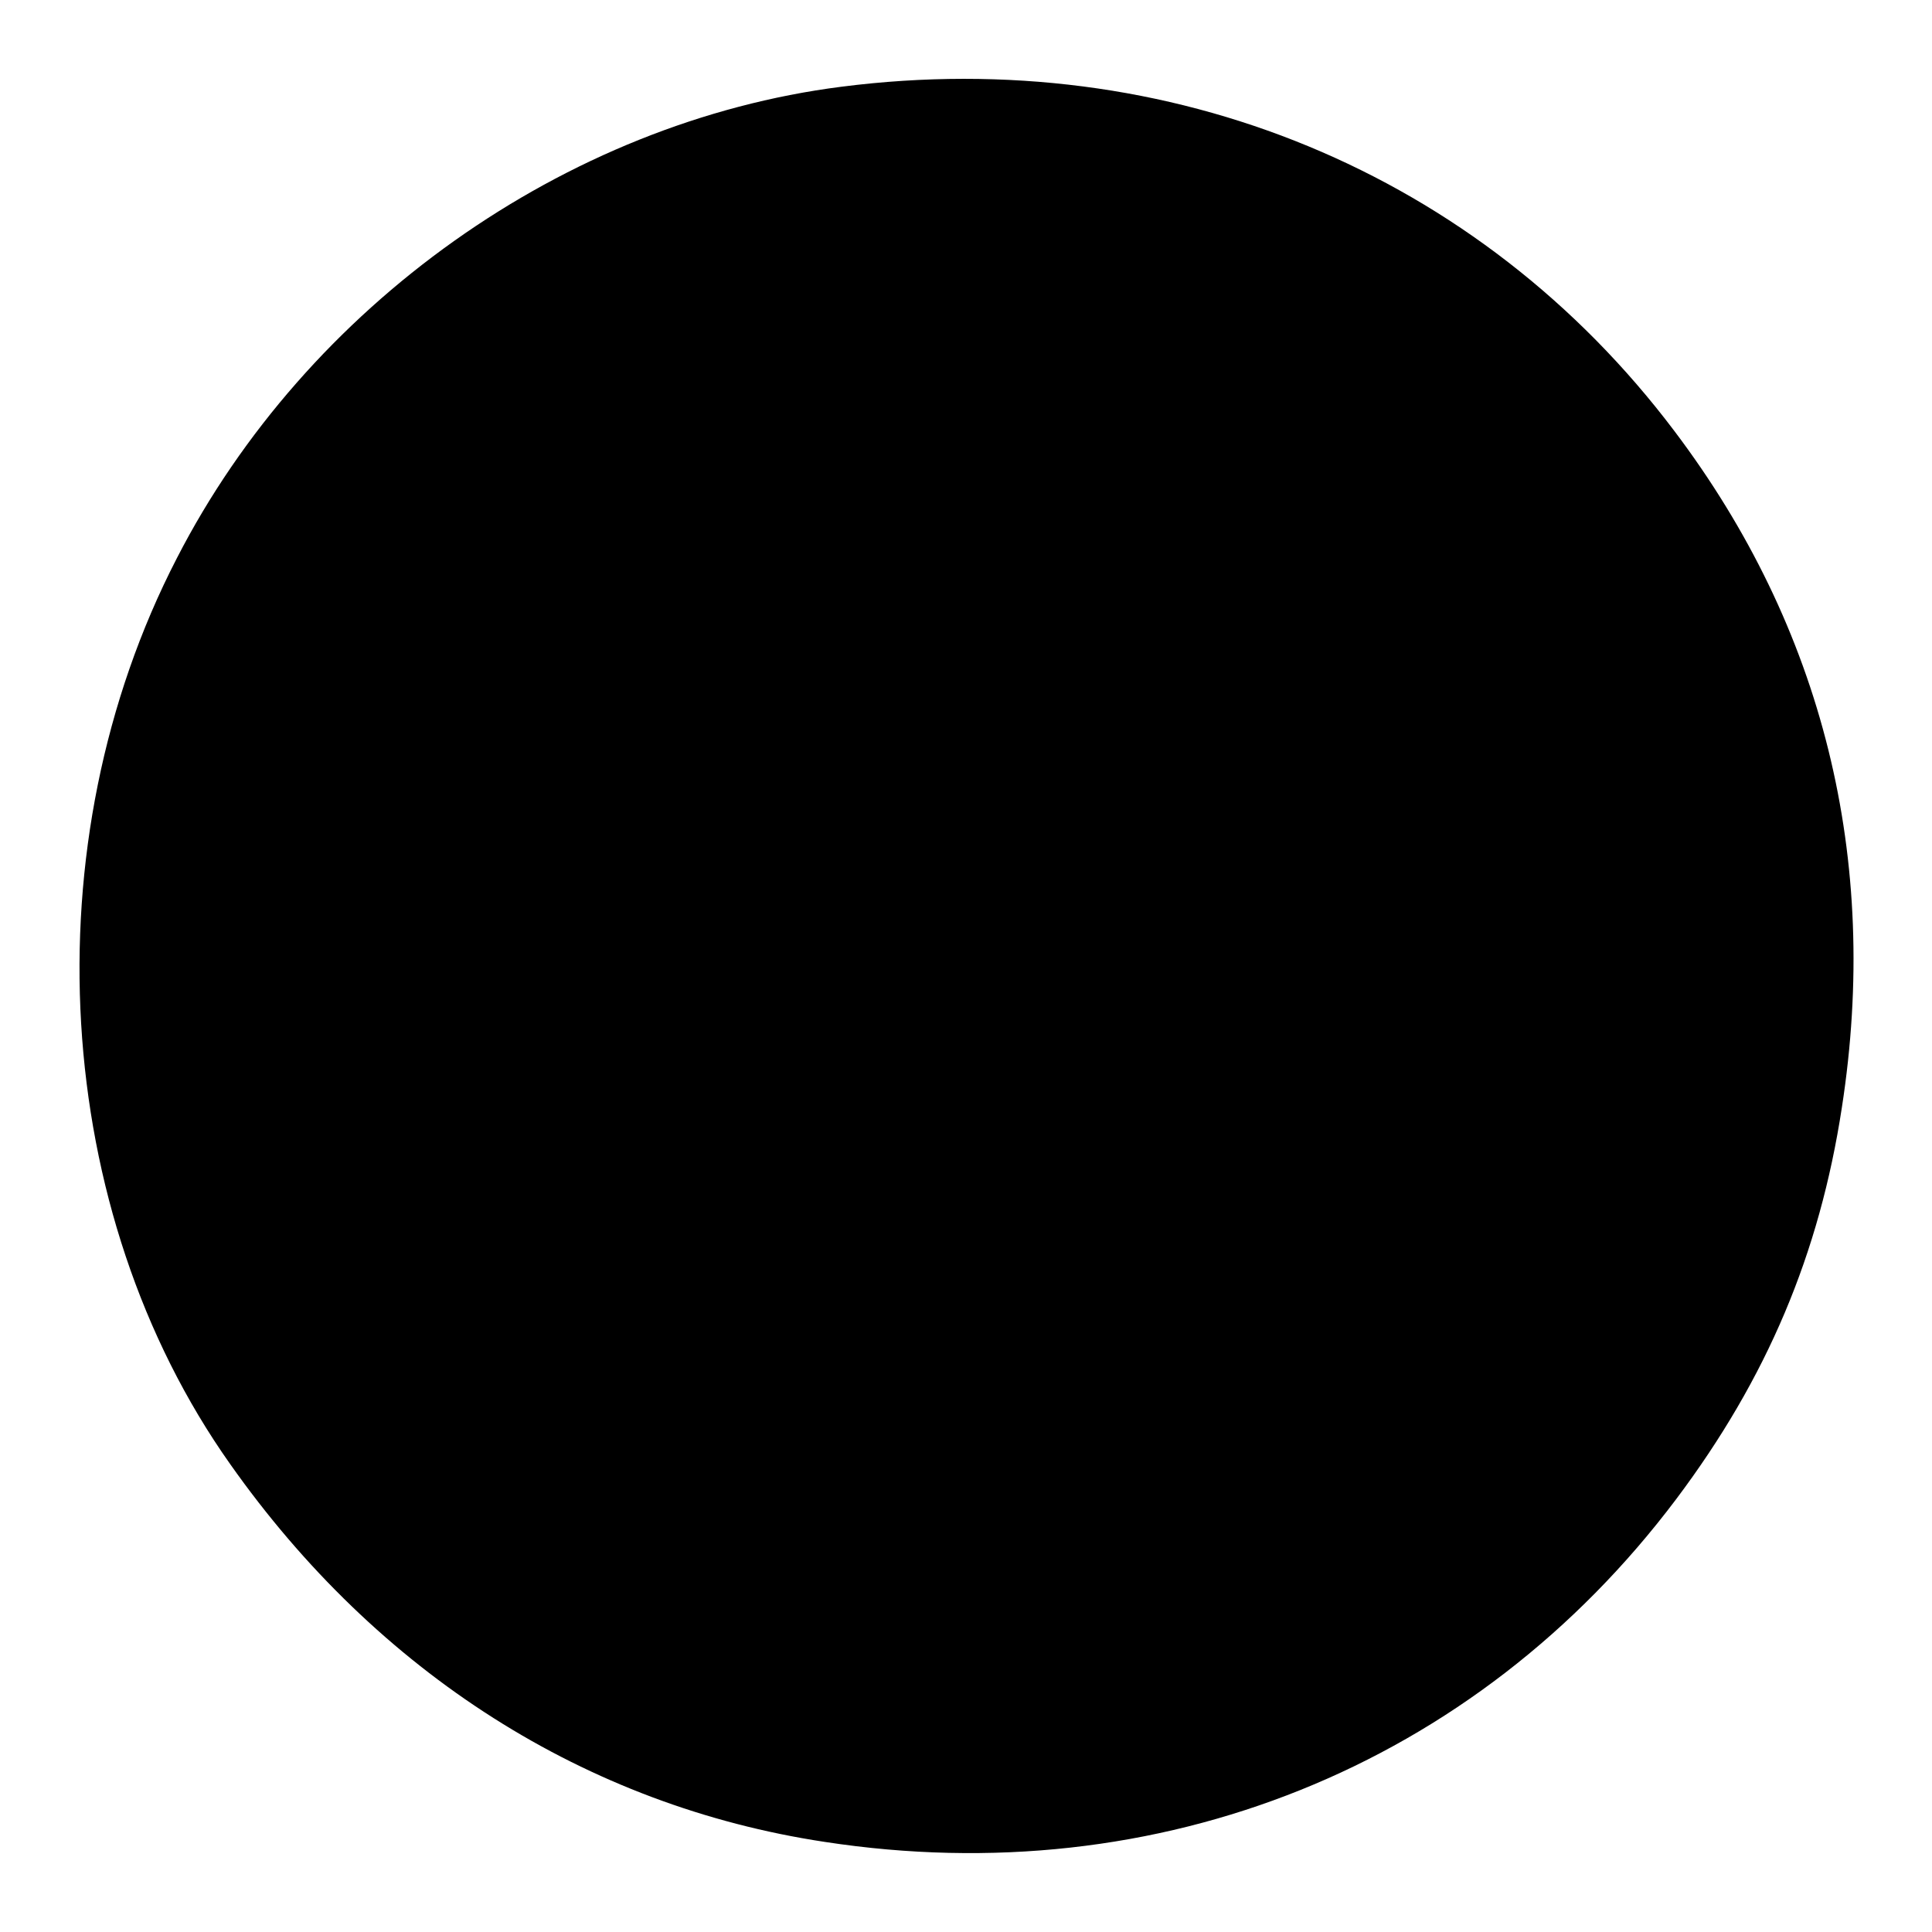
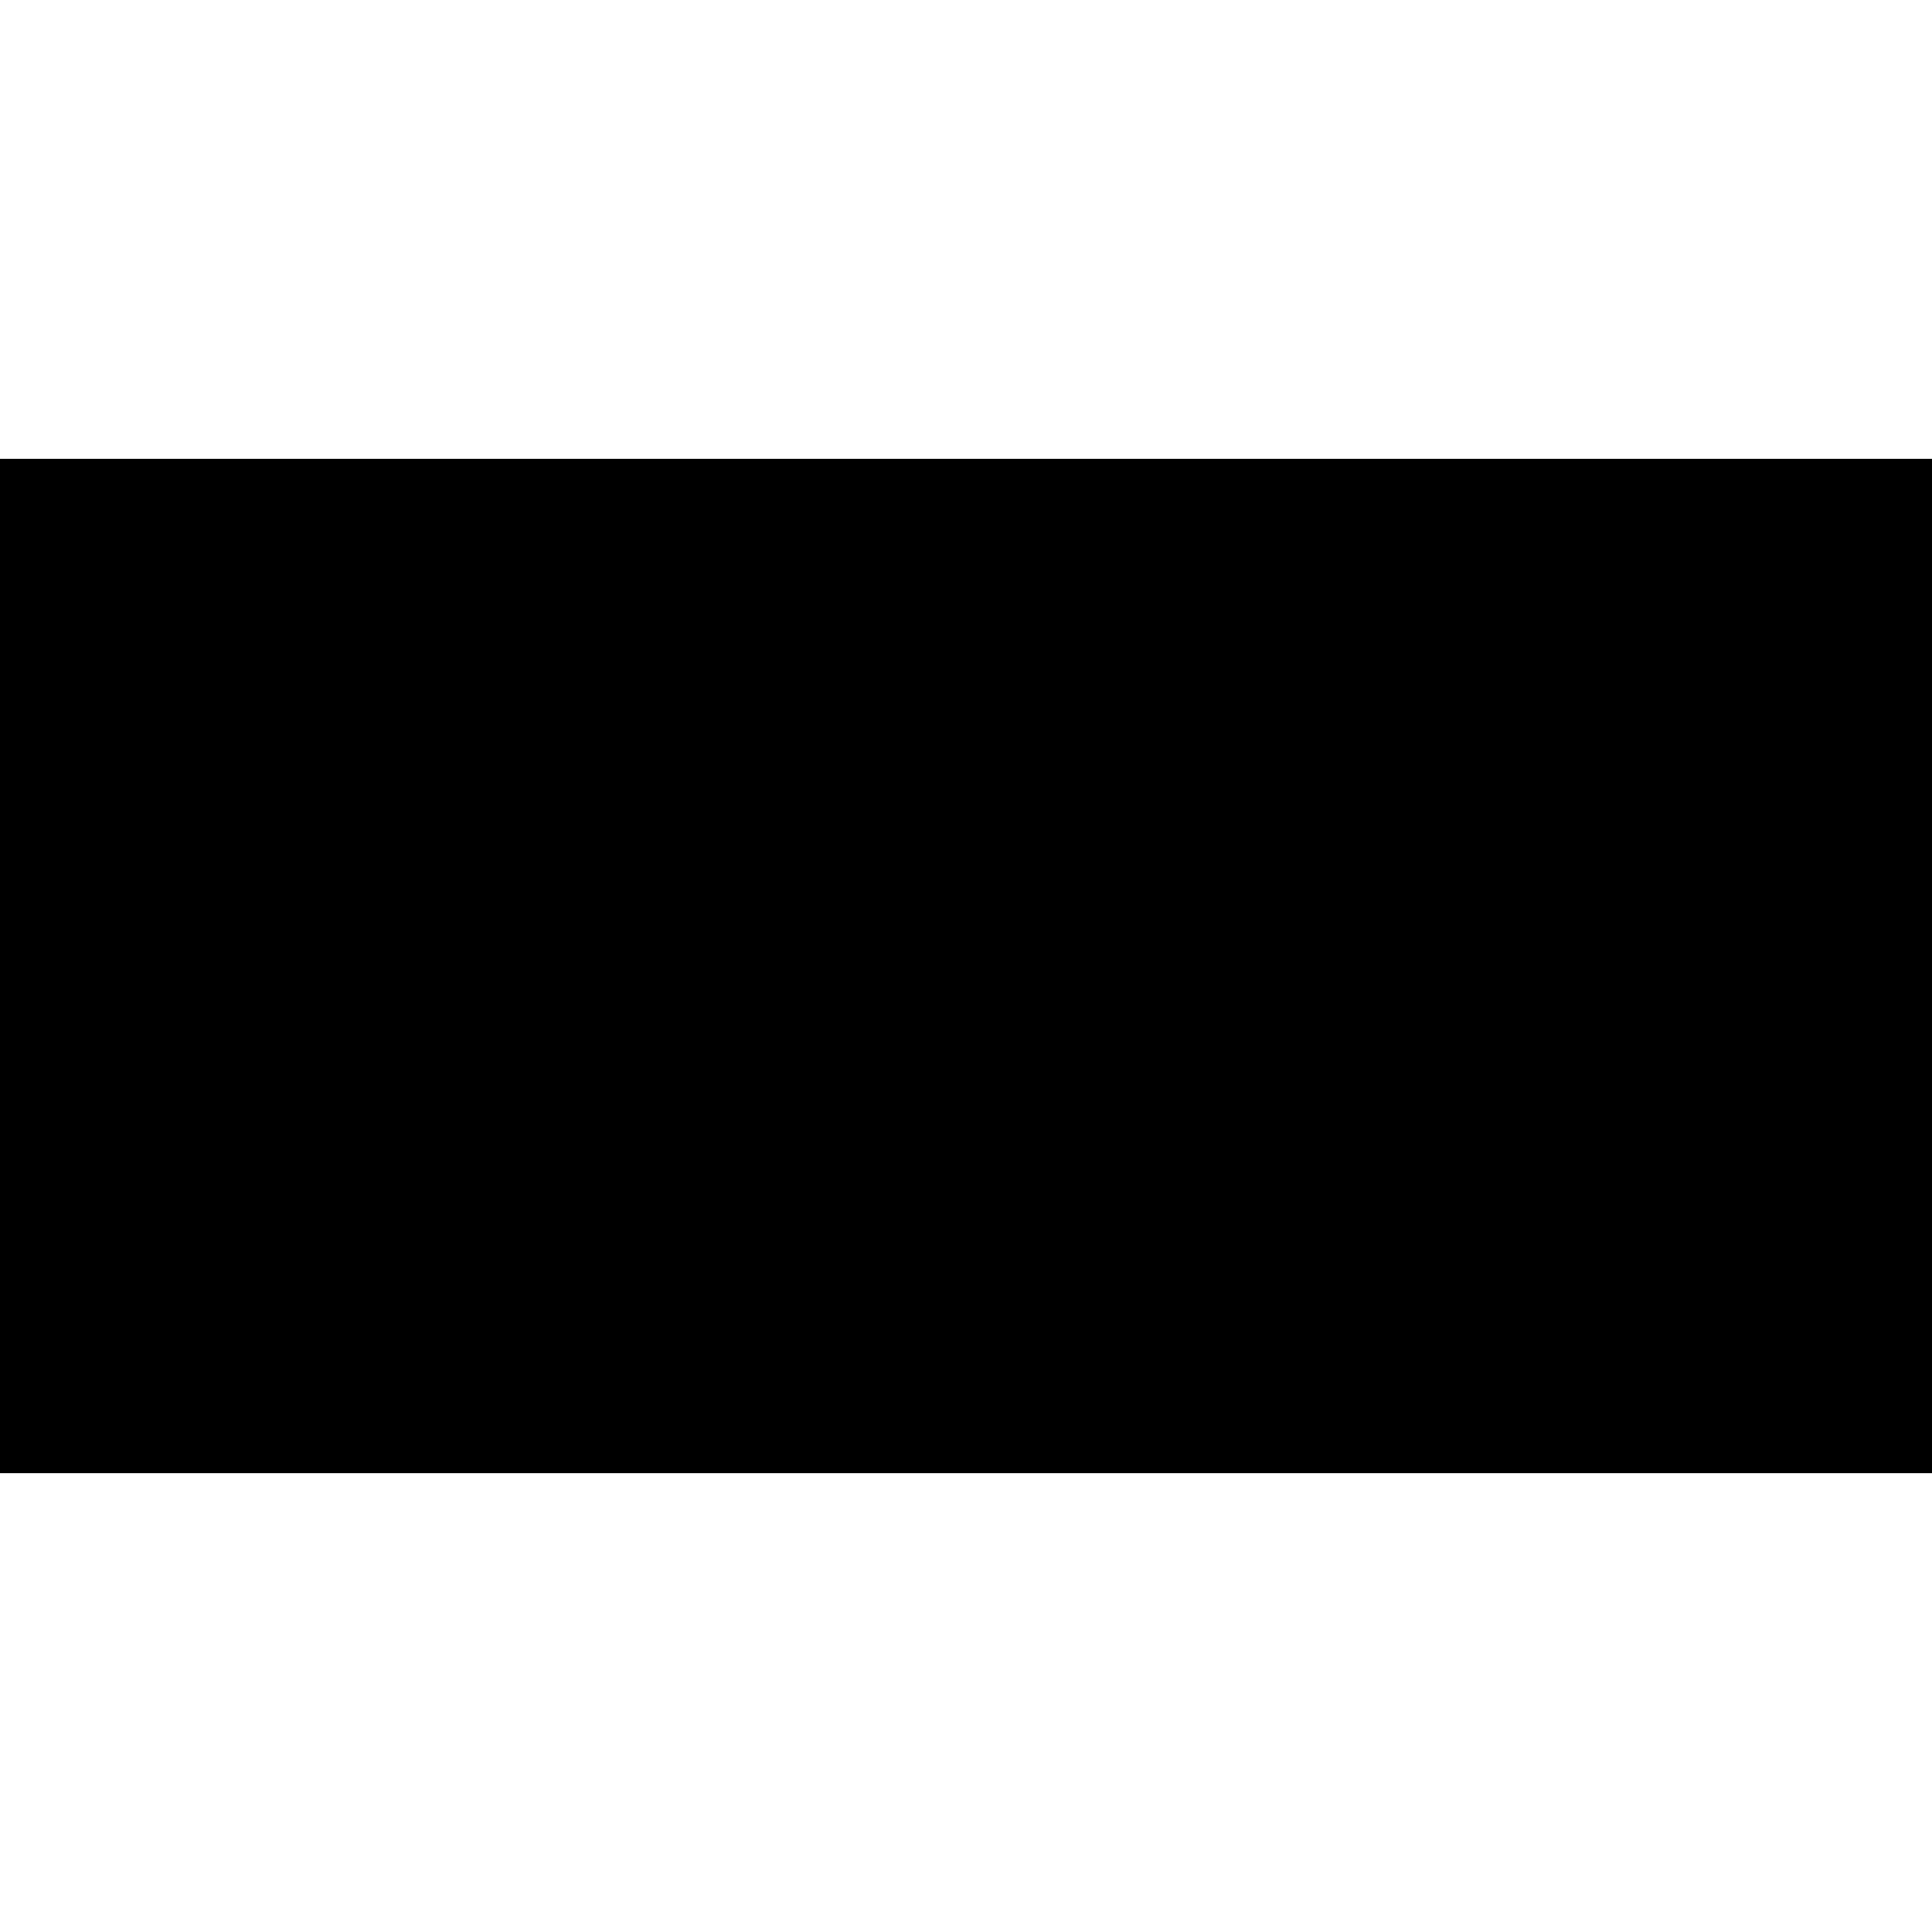
- <svg xmlns="http://www.w3.org/2000/svg" version="1.0" width="225pt" height="225pt" viewBox="0 0 225 225" preserveAspectRatio="xMidYMid meet">
-   <g transform="translate(0,225) scale(0.1,-0.1)" fill="#000000" stroke="none">
-     <path d="M980 2149 c-322 -41 -623 -255 -774 -549 -172 -333 -146 -761 62 -1055 172 -244 415 -398 692 -440 390 -60 758 88 992 399 106 141 167 286 193 456 45 290 -22 559 -195 788 -227 301 -587 450 -970 401z" />
+ <svg xmlns="http://www.w3.org/2000/svg" version="1.0" width="1200pt" height="1200pt" viewBox="0 0 1200 1200" preserveAspectRatio="xMidYMid meet">
+   <g transform="translate(0,1200) scale(0.1,-0.1)" fill="#000000" stroke="none">
+     <path d="M0 6000 l0 -3150 6000 0 6000 0 0 3150 0 3150 -6000 0 -6000 0 0 -3150z" />
  </g>
</svg>
